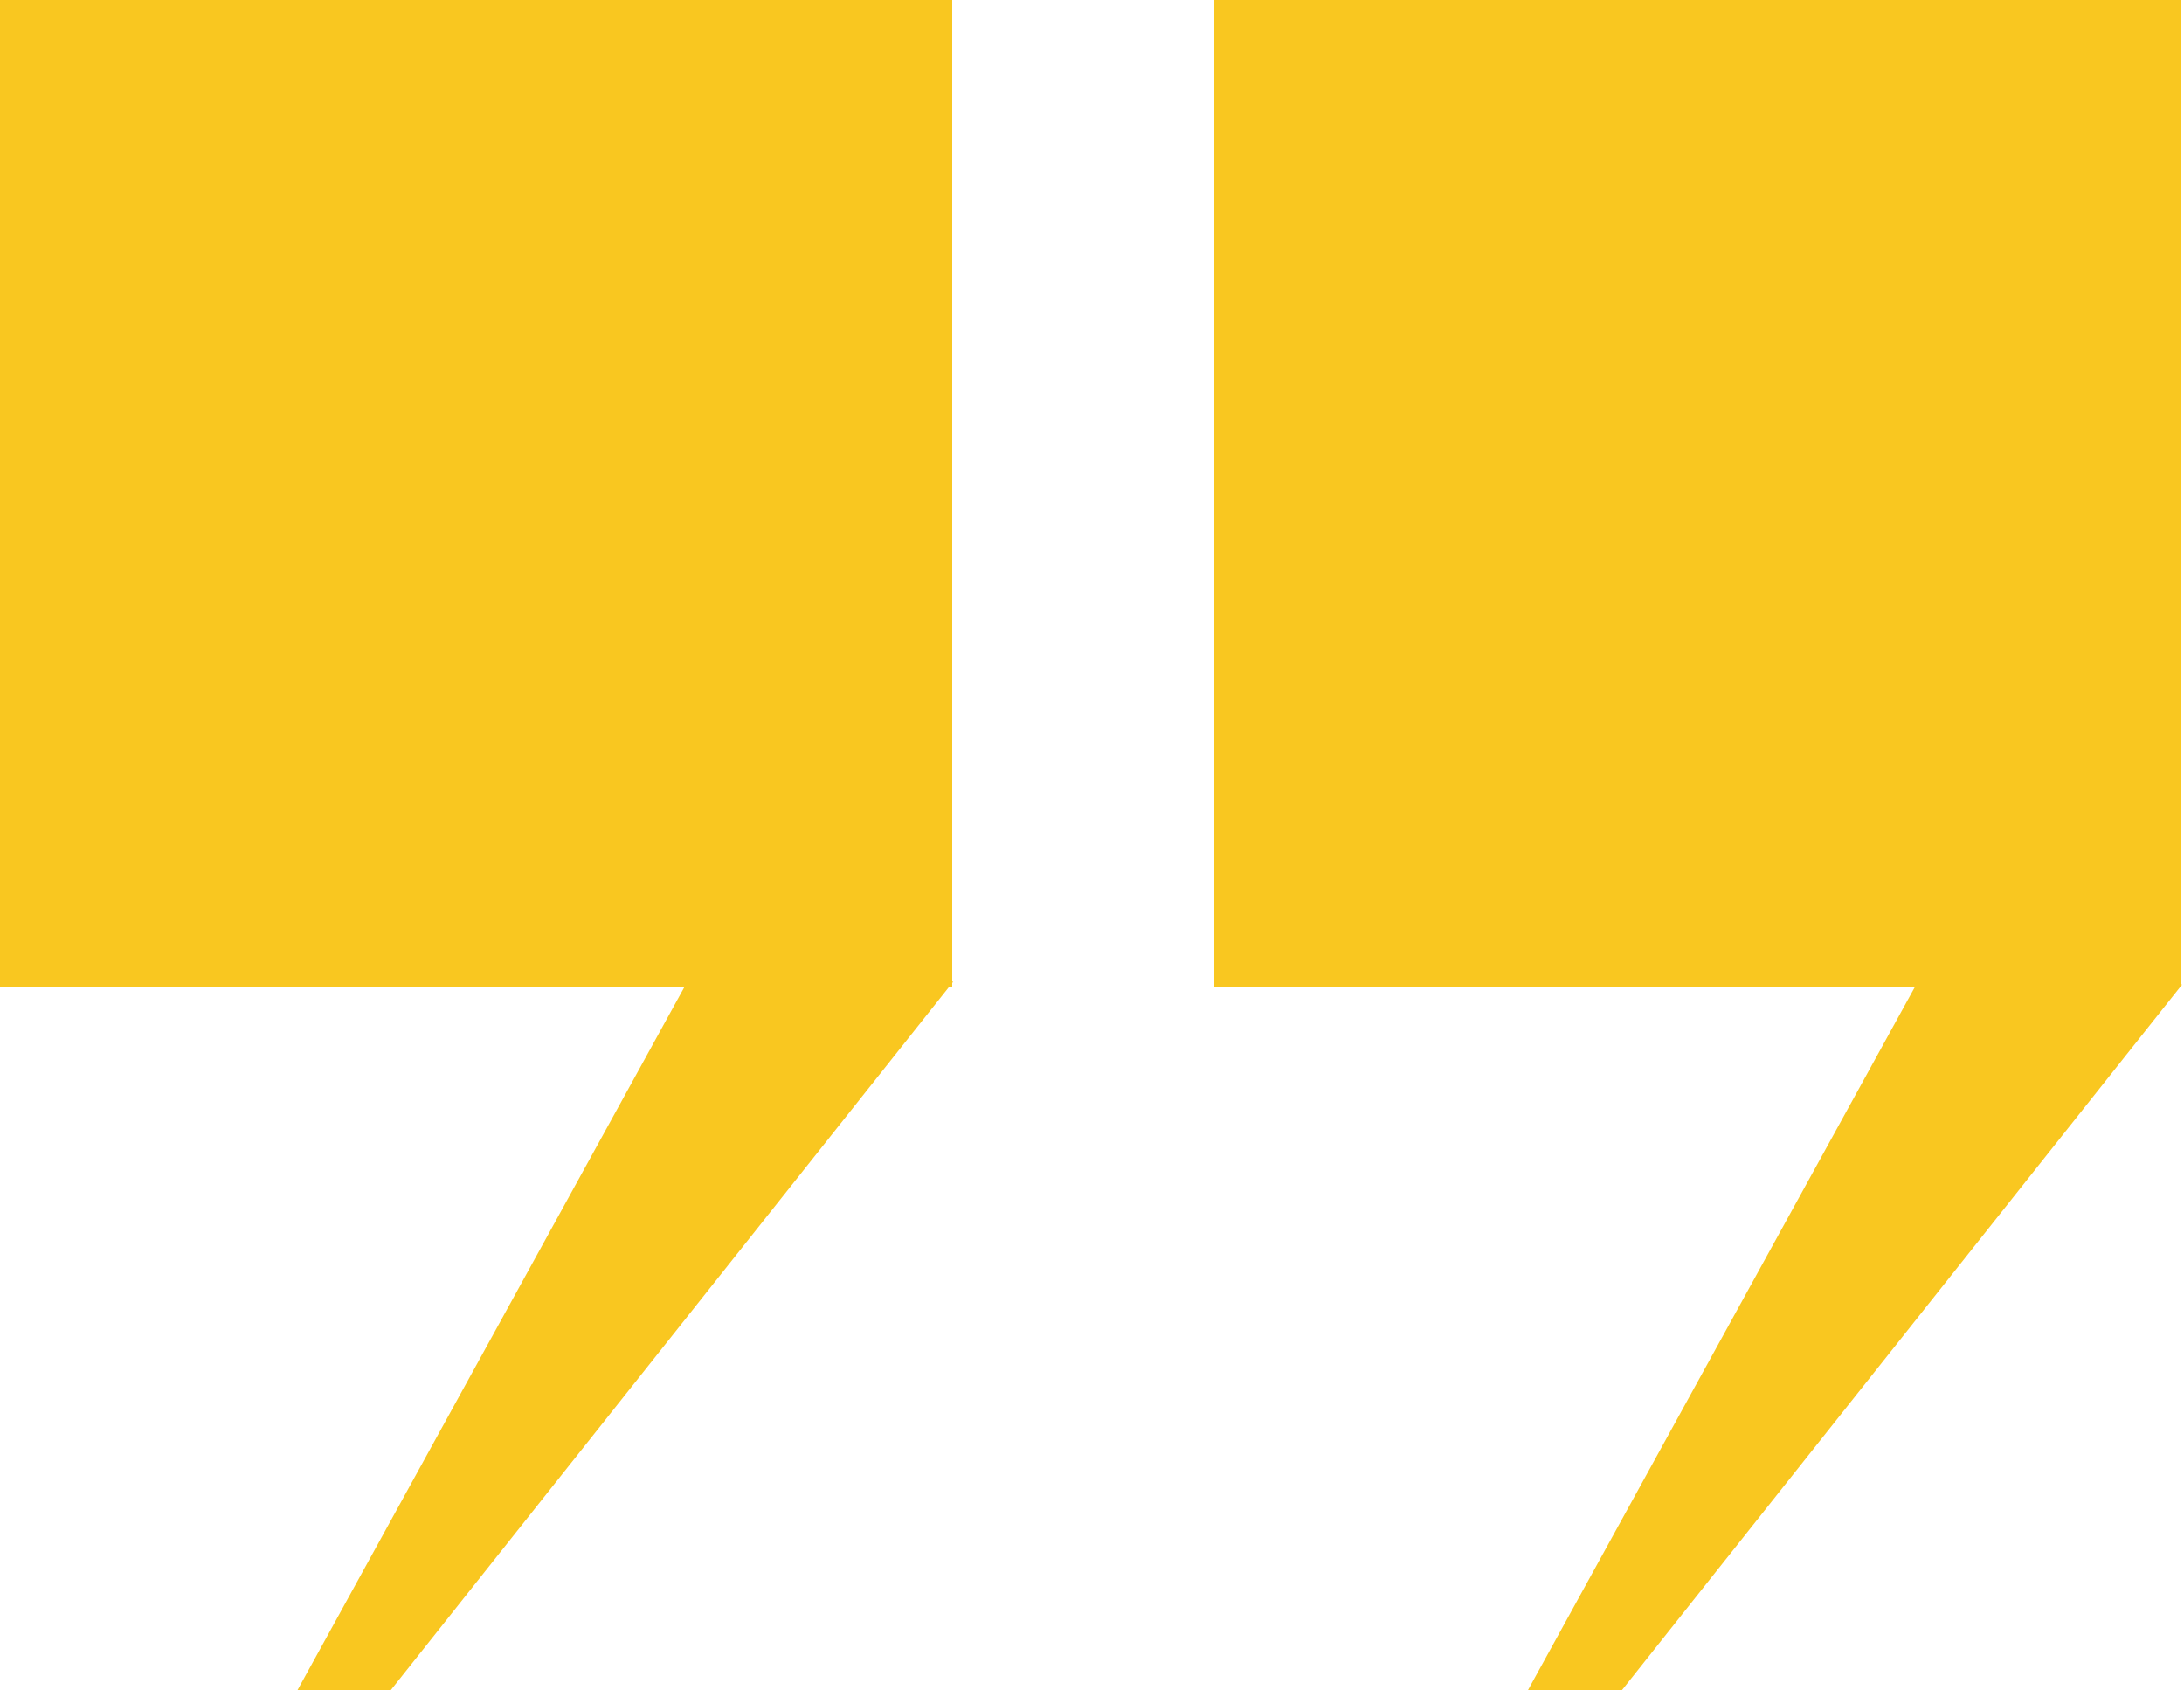
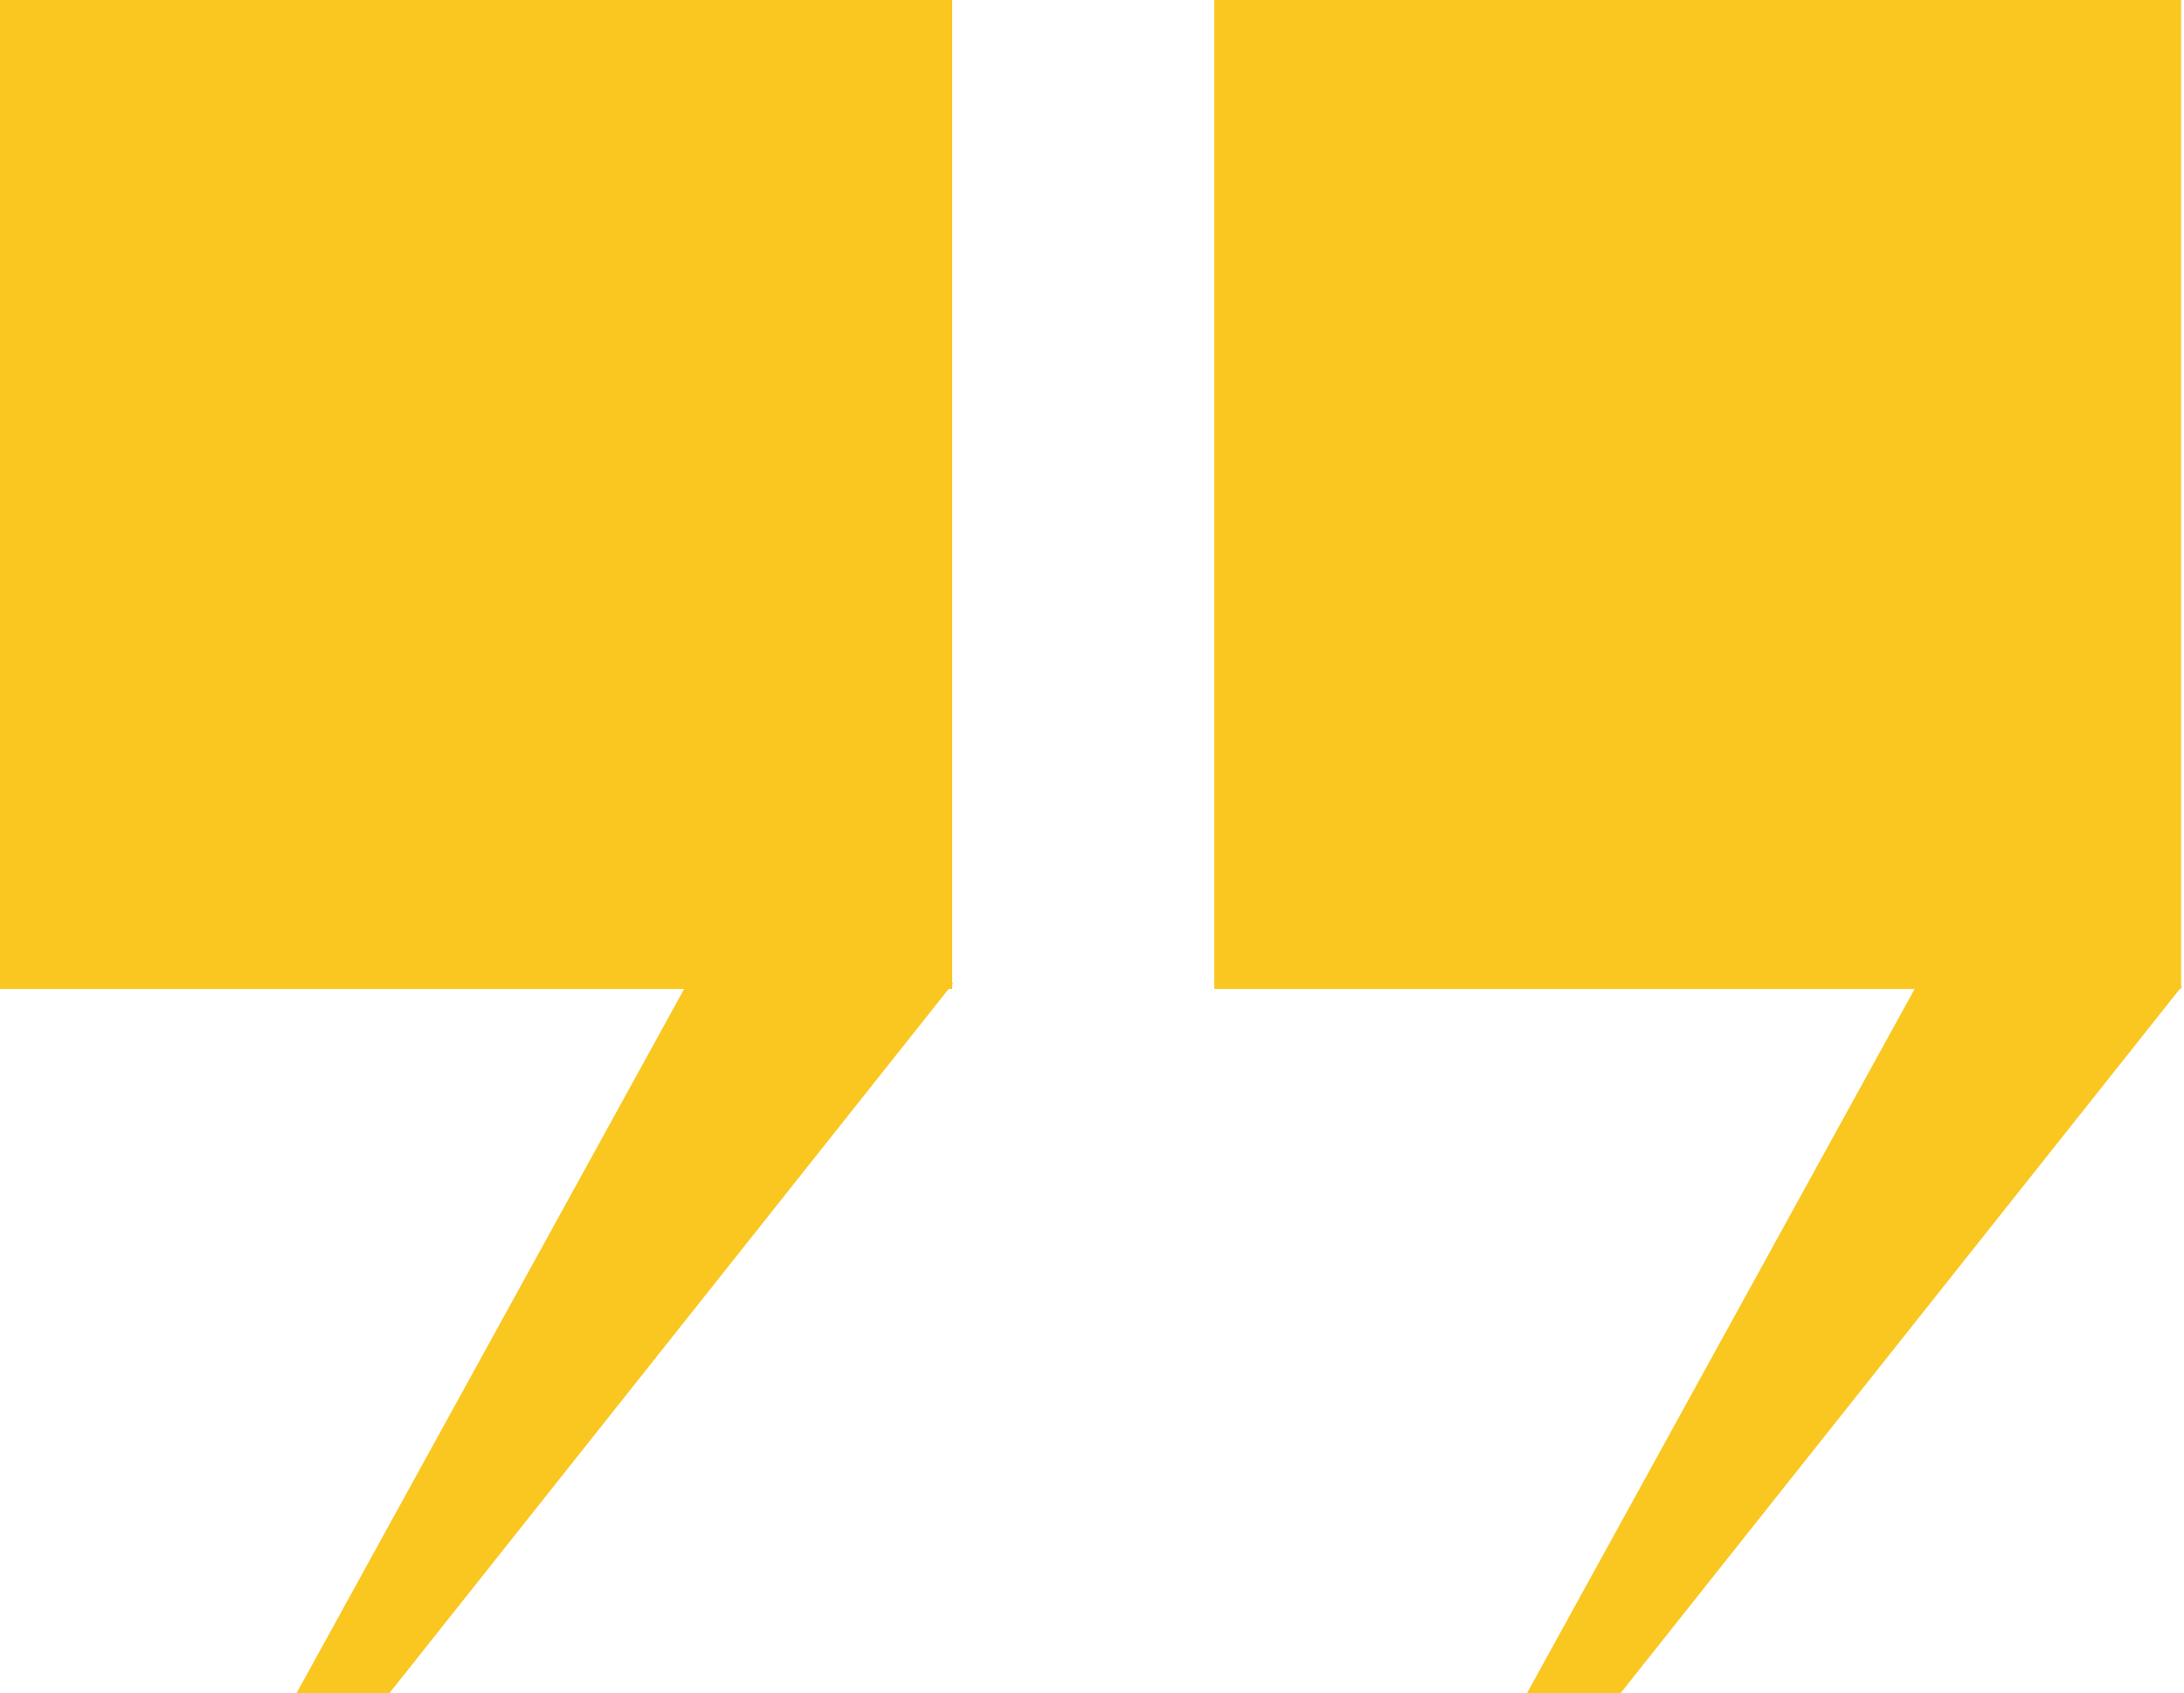
- <svg xmlns="http://www.w3.org/2000/svg" xmlns:xlink="http://www.w3.org/1999/xlink" version="1.1" id="Layer_1" x="0px" y="0px" viewBox="0 0 75 58" enable-background="new 0 0 75 58" xml:space="preserve">
+ <svg xmlns="http://www.w3.org/2000/svg" xmlns:xlink="http://www.w3.org/1999/xlink" width="40" height="31" version="1.1" id="Layer_1" x="0px" y="0px" viewBox="0 0 75 58" enable-background="new 0 0 75 58" xml:space="preserve">
  <g>
    <defs>
      <rect id="SVGID_1_" width="32.2" height="33.4" />
    </defs>
    <clipPath id="SVGID_2_">
      <use xlink:href="#SVGID_1_" overflow="visible" />
    </clipPath>
    <g clip-path="url(#SVGID_2_)">
      <defs>
        <rect id="SVGID_3_" x="-682" y="-4860" width="1440" height="6796" />
      </defs>
      <clipPath id="SVGID_4_">
        <use xlink:href="#SVGID_3_" overflow="visible" />
      </clipPath>
      <rect x="-5" y="-5" clip-path="url(#SVGID_4_)" fill="#F9C720" stroke="#F9C720" stroke-miterlimit="10" width="42.2" height="43.4" />
      <use xlink:href="#SVGID_3_" overflow="visible" fill="none" stroke="#F9C720" stroke-miterlimit="10" />
    </g>
    <use xlink:href="#SVGID_1_" overflow="visible" fill-rule="evenodd" clip-rule="evenodd" fill="none" stroke="#F9C720" stroke-miterlimit="10" />
  </g>
  <g>
    <defs>
      <polygon id="SVGID_5_" points="31.7,34.2 12.8,58 10.8,58 23.9,34.2   " />
    </defs>
    <clipPath id="SVGID_6_">
      <use xlink:href="#SVGID_5_" overflow="visible" />
    </clipPath>
    <g clip-path="url(#SVGID_6_)">
      <defs>
        <rect id="SVGID_7_" x="-682.6" y="-4859.2" width="1440" height="6796" />
      </defs>
      <clipPath id="SVGID_8_">
        <use xlink:href="#SVGID_7_" overflow="visible" />
      </clipPath>
      <rect x="5.8" y="29.2" clip-path="url(#SVGID_8_)" fill="#F9C720" stroke="#F9C720" stroke-miterlimit="10" width="30.9" height="33.7" />
      <use xlink:href="#SVGID_7_" overflow="visible" fill="none" stroke="#F9C720" stroke-miterlimit="10" />
    </g>
    <use xlink:href="#SVGID_5_" overflow="visible" fill-rule="evenodd" clip-rule="evenodd" fill="none" stroke="#F9C720" stroke-miterlimit="10" />
  </g>
  <g>
    <defs>
      <rect id="SVGID_9_" x="42.2" width="32.2" height="33.4" />
    </defs>
    <clipPath id="SVGID_10_">
      <use xlink:href="#SVGID_9_" overflow="visible" />
    </clipPath>
    <g clip-path="url(#SVGID_10_)">
      <defs>
        <rect id="SVGID_11_" x="-682" y="-4860" width="1440" height="6796" />
      </defs>
      <clipPath id="SVGID_12_">
        <use xlink:href="#SVGID_11_" overflow="visible" />
      </clipPath>
      <rect x="37.2" y="-5" clip-path="url(#SVGID_12_)" fill="#F9C720" stroke="#F9C720" stroke-miterlimit="10" width="42.2" height="43.4" />
      <use xlink:href="#SVGID_11_" overflow="visible" fill="none" stroke="#F9C720" stroke-miterlimit="10" />
    </g>
    <use xlink:href="#SVGID_9_" overflow="visible" fill-rule="evenodd" clip-rule="evenodd" fill="none" stroke="#F9C720" stroke-miterlimit="10" />
  </g>
  <g>
    <defs>
      <polygon id="SVGID_13_" points="73.9,34.3 55,58.1 53,58.1 66.1,34.3   " />
    </defs>
    <clipPath id="SVGID_14_">
      <use xlink:href="#SVGID_13_" overflow="visible" />
    </clipPath>
    <g clip-path="url(#SVGID_14_)">
      <defs>
        <rect id="SVGID_15_" x="-682.6" y="-4859" width="1440" height="6796" />
      </defs>
      <clipPath id="SVGID_16_">
        <use xlink:href="#SVGID_15_" overflow="visible" />
      </clipPath>
      <rect x="48" y="29.3" clip-path="url(#SVGID_16_)" fill="#F9C720" stroke="#F9C720" stroke-miterlimit="10" width="30.9" height="33.7" />
      <use xlink:href="#SVGID_15_" overflow="visible" fill="none" stroke="#F9C720" stroke-miterlimit="10" />
    </g>
    <use xlink:href="#SVGID_13_" overflow="visible" fill-rule="evenodd" clip-rule="evenodd" fill="none" stroke="#F9C720" stroke-miterlimit="10" />
  </g>
</svg>
